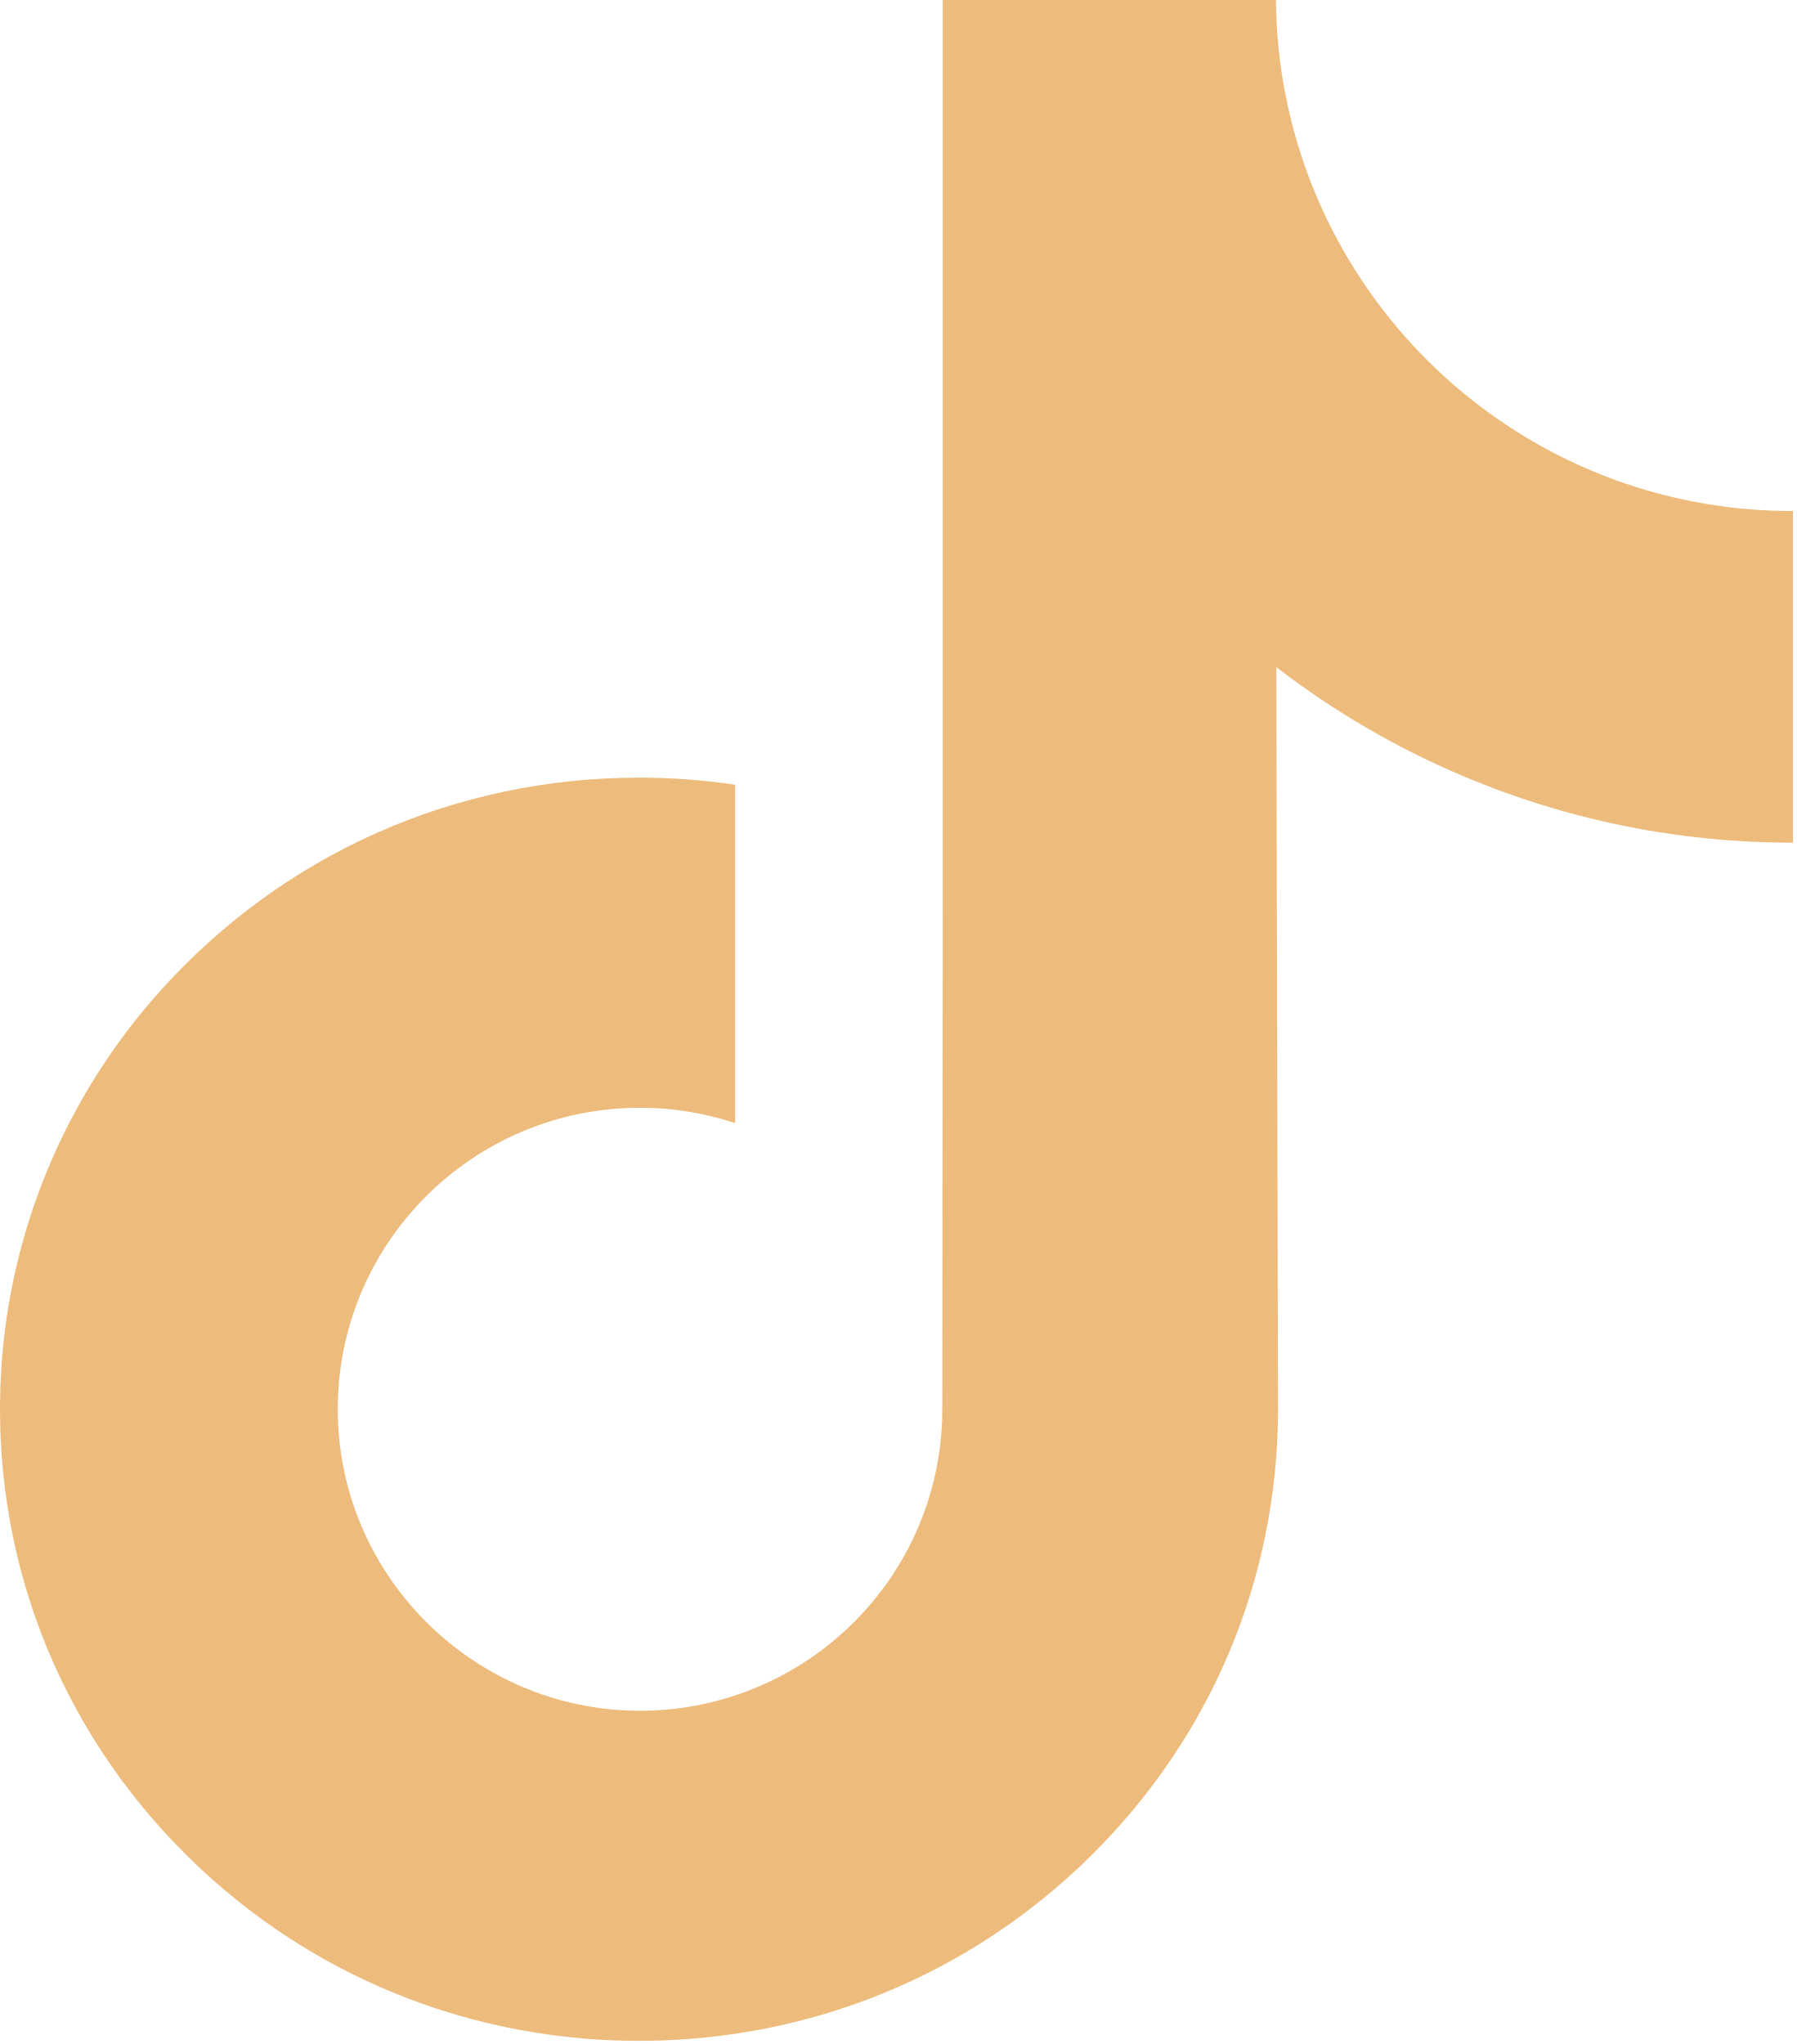
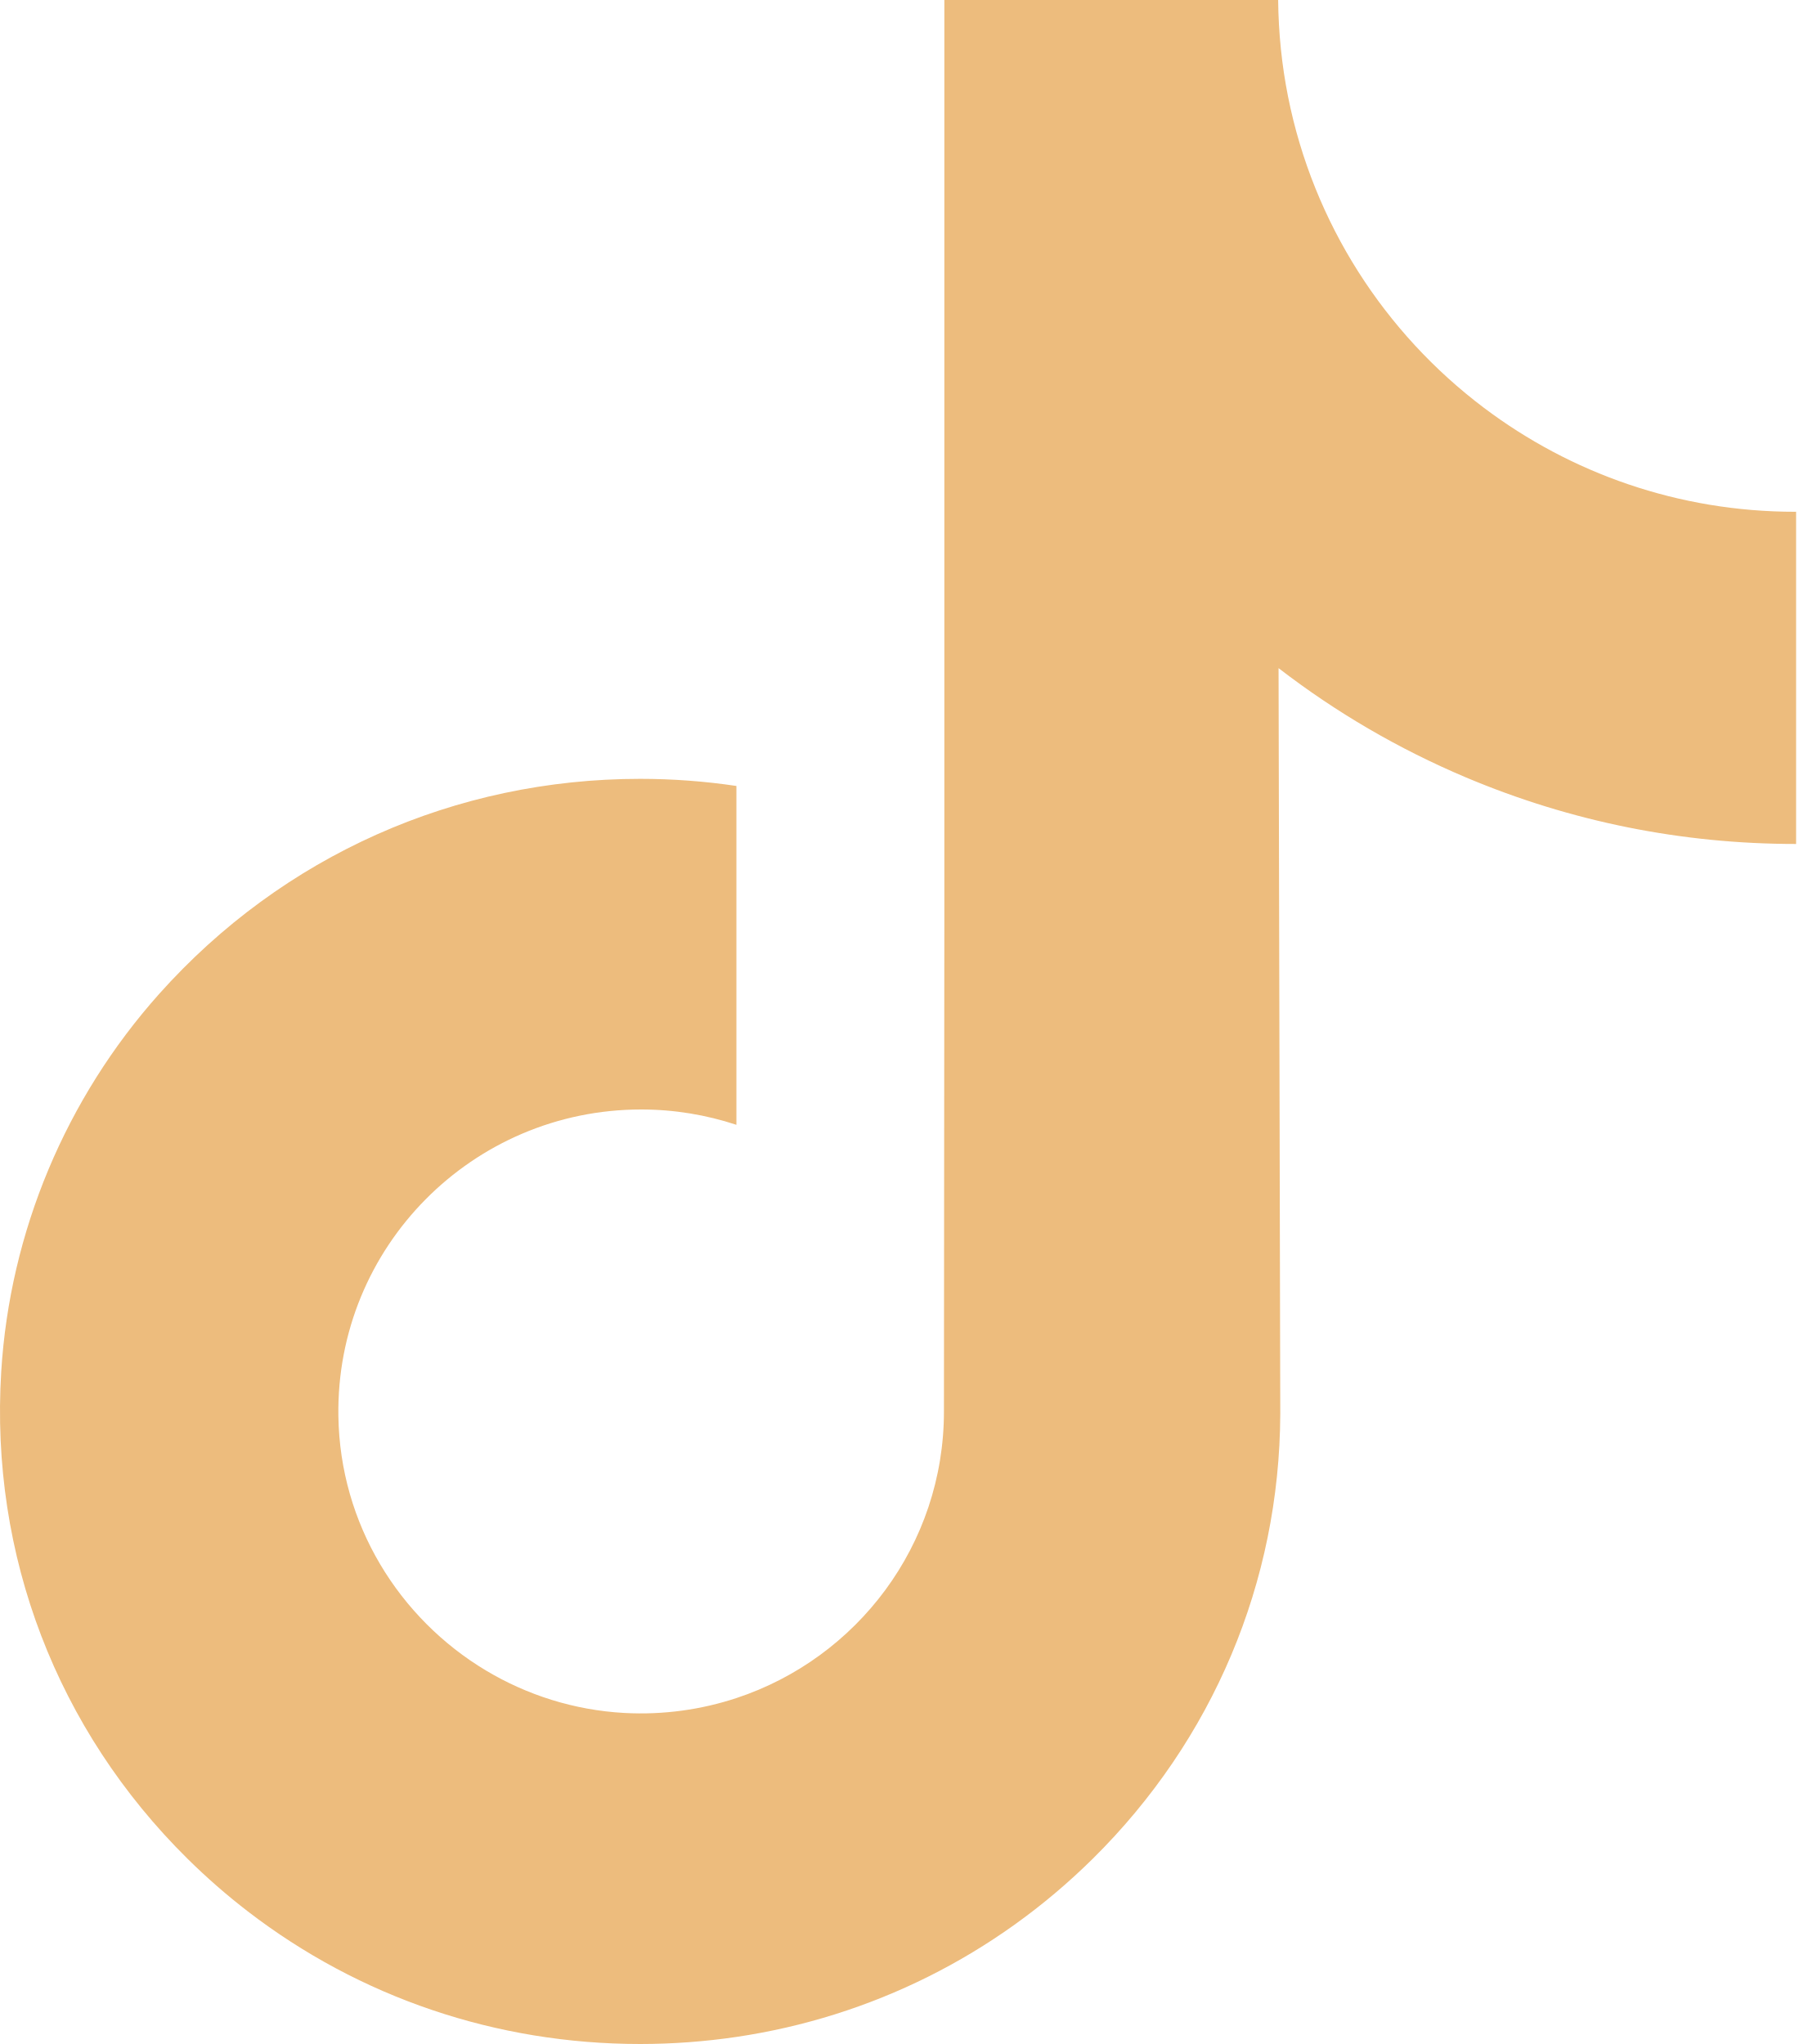
- <svg xmlns="http://www.w3.org/2000/svg" width="450" height="512" viewBox="0 0 450 512" fill="none">
-   <path d="M448.897 128C419.677 128 392.717 118.32 371.067 101.99C346.237 83.27 328.397 55.81 322.097 24.16C320.537 16.34 319.697 8.27 319.617 0H236.147V228.08L236.047 353.01C236.047 386.41 214.297 414.73 184.147 424.69C175.397 427.58 165.947 428.95 156.107 428.41C143.547 427.72 131.777 423.93 121.547 417.81C99.777 404.79 85.017 381.17 84.617 354.15C83.987 311.92 118.127 277.49 160.327 277.49C168.657 277.49 176.657 278.85 184.147 281.32V218.98V196.57C176.247 195.4 168.207 194.79 160.077 194.79C113.887 194.79 70.687 213.99 39.807 248.58C16.467 274.72 2.467 308.07 0.307 343.04C-2.523 388.98 14.287 432.65 46.887 464.87C51.677 469.6 56.707 473.99 61.967 478.04C89.917 499.55 124.087 511.21 160.077 511.21C168.207 511.21 176.247 510.61 184.147 509.44C217.767 504.46 248.787 489.07 273.267 464.87C303.347 435.14 319.967 395.67 320.147 353.66L319.717 167.1C334.067 178.17 349.757 187.33 366.597 194.44C392.787 205.49 420.557 211.09 449.137 211.08V150.47V127.98C449.157 128 448.917 128 448.897 128V128Z" fill="#EDBC7D" />
+ <svg xmlns="http://www.w3.org/2000/svg" width="44" height="50" viewBox="0 0 44 50" fill="none">
+   <path d="M43.905 12.519C41.047 12.519 38.411 11.572 36.293 9.975C33.864 8.144 32.12 5.459 31.503 2.363C31.351 1.598 31.269 0.809 31.261 0H23.097V22.308L23.087 34.527C23.087 37.794 20.96 40.564 18.011 41.538C17.155 41.82 16.231 41.954 15.268 41.902C14.04 41.834 12.889 41.463 11.888 40.865C9.759 39.591 8.315 37.281 8.276 34.638C8.215 30.508 11.554 27.14 15.681 27.14C16.496 27.14 17.278 27.273 18.011 27.515V21.418V19.226C17.238 19.111 16.452 19.052 15.657 19.052C11.139 19.052 6.914 20.93 3.893 24.313C1.611 26.87 0.241 30.131 0.03 33.552C-0.247 38.045 1.397 42.316 4.586 45.468C5.054 45.93 5.546 46.36 6.061 46.756C8.795 48.86 12.137 50 15.657 50C16.452 50 17.238 49.941 18.011 49.827C21.299 49.34 24.333 47.834 26.727 45.468C29.669 42.56 31.295 38.699 31.313 34.59L31.271 16.344C32.674 17.426 34.209 18.322 35.856 19.018C38.417 20.098 41.133 20.646 43.929 20.645V14.717V12.517C43.931 12.519 43.907 12.519 43.905 12.519V12.519Z" fill="#EDBC7D" />
</svg>
